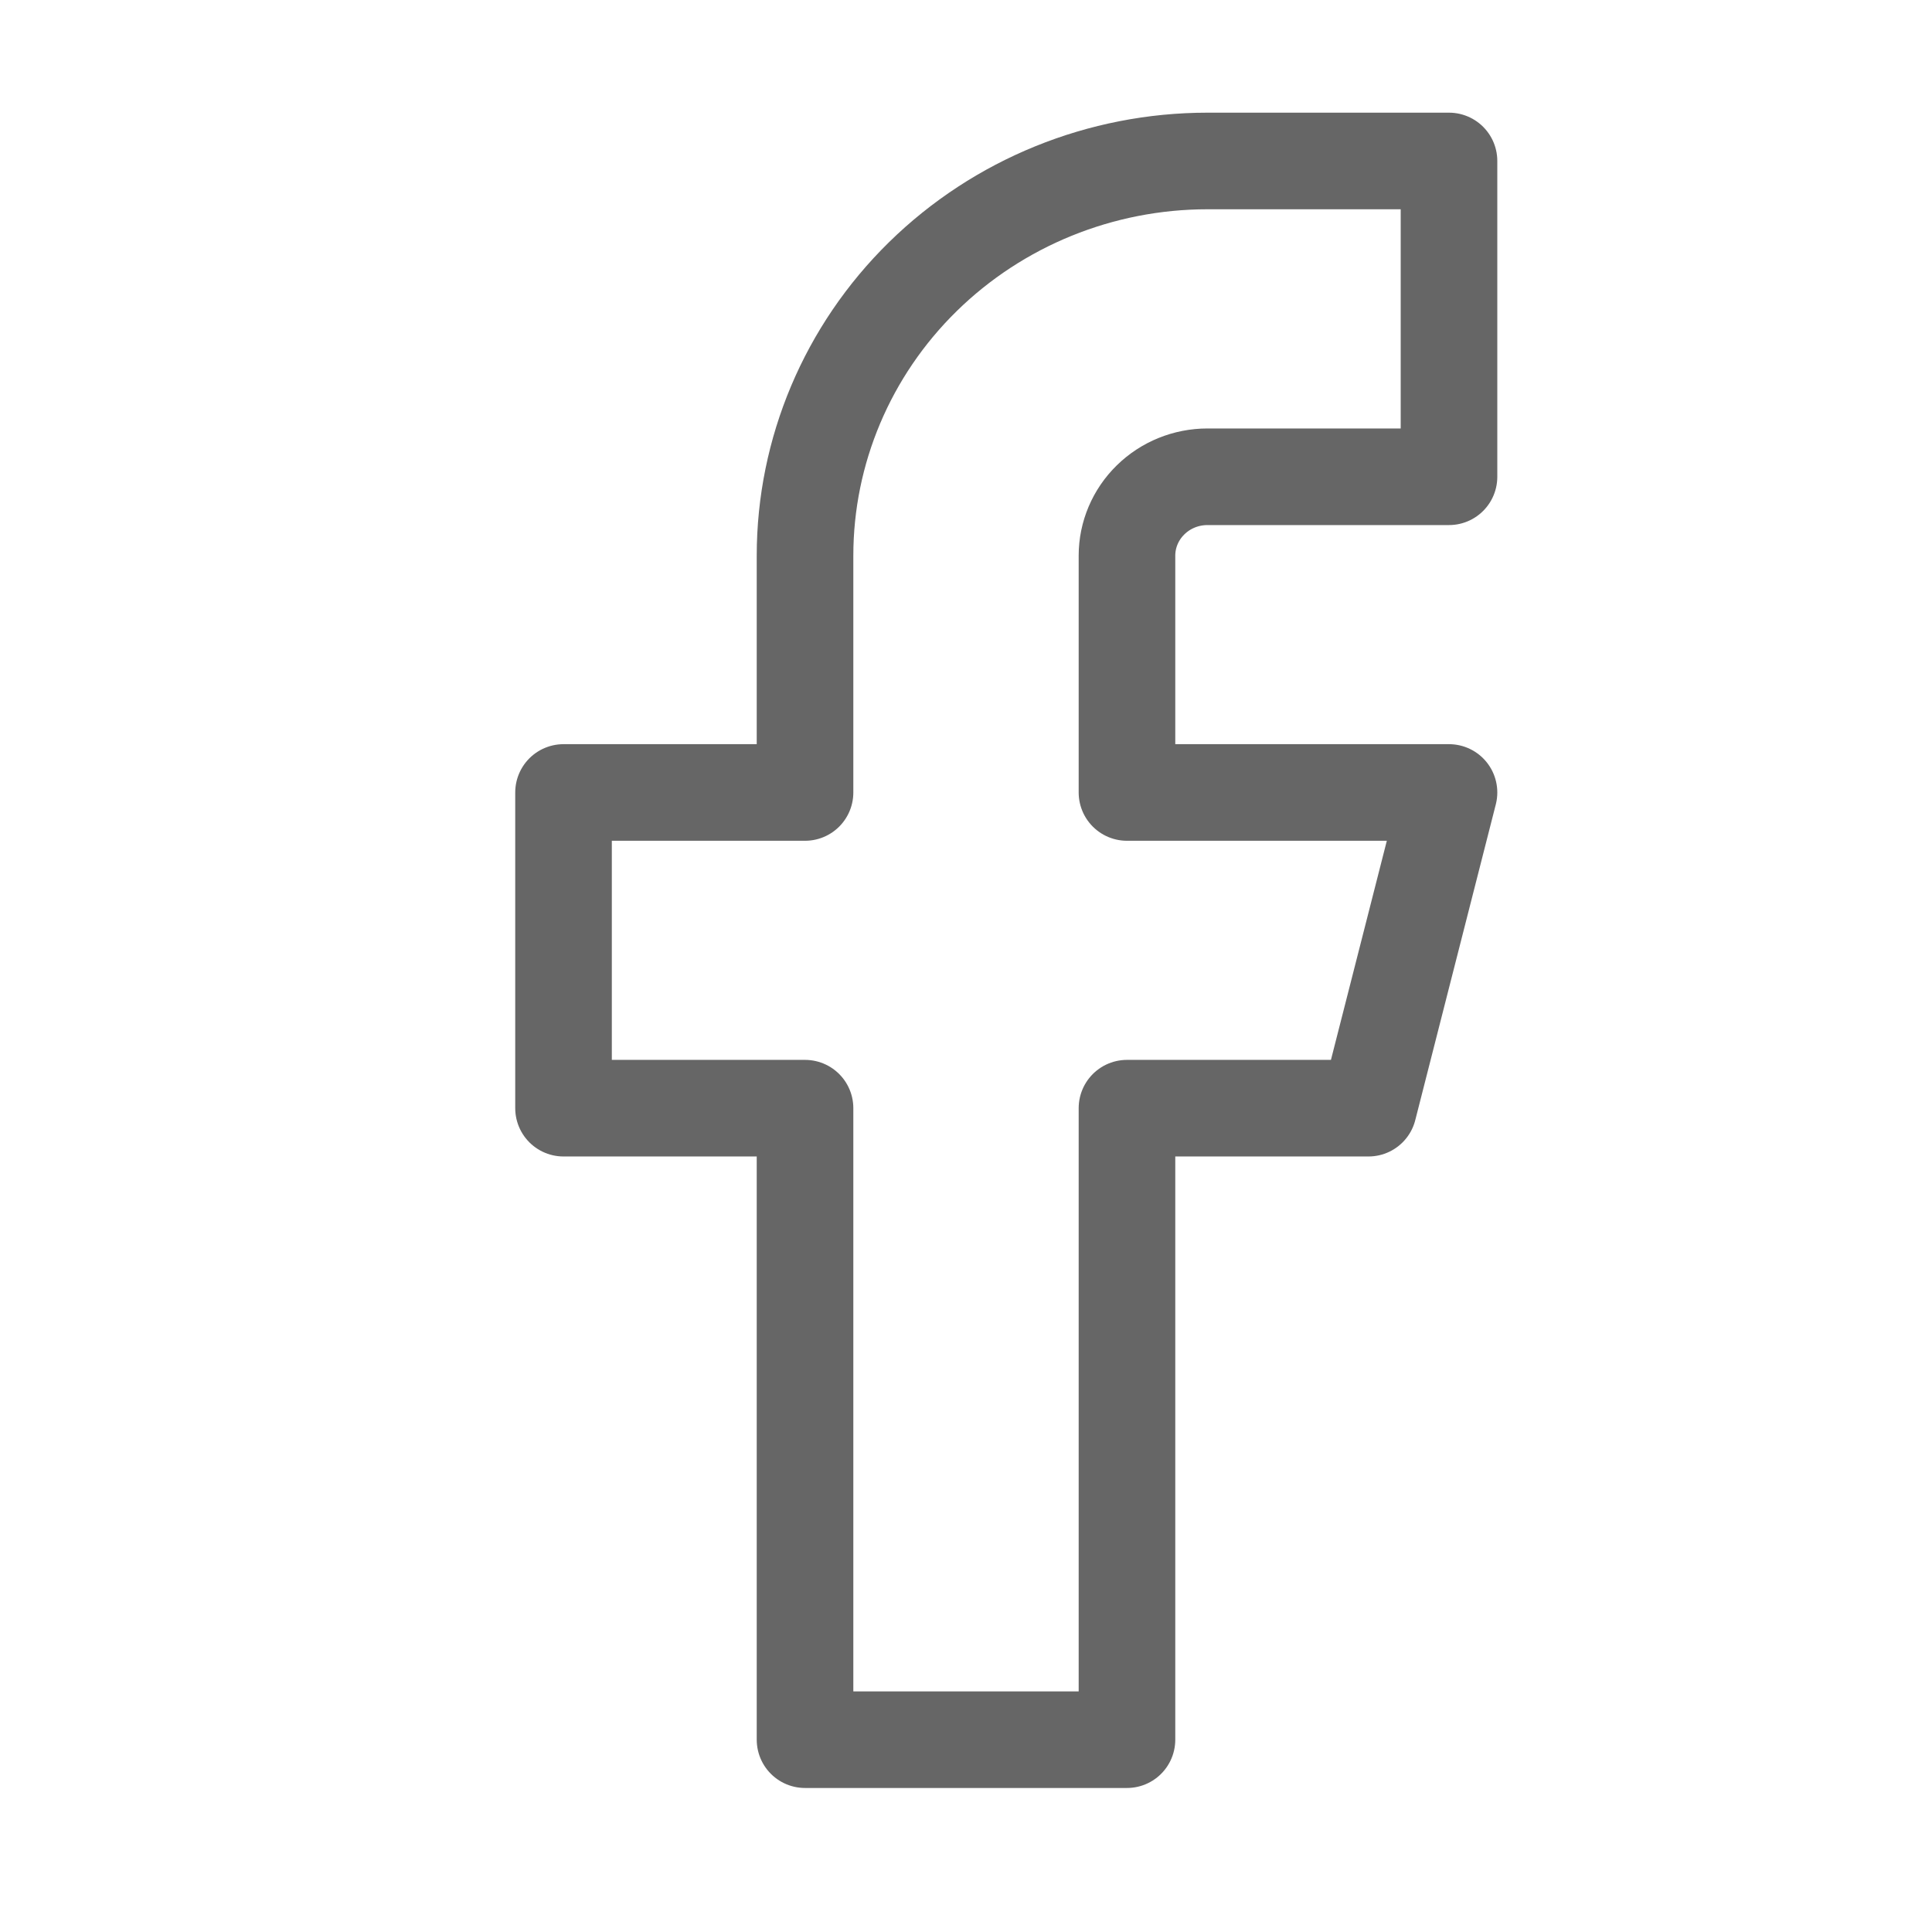
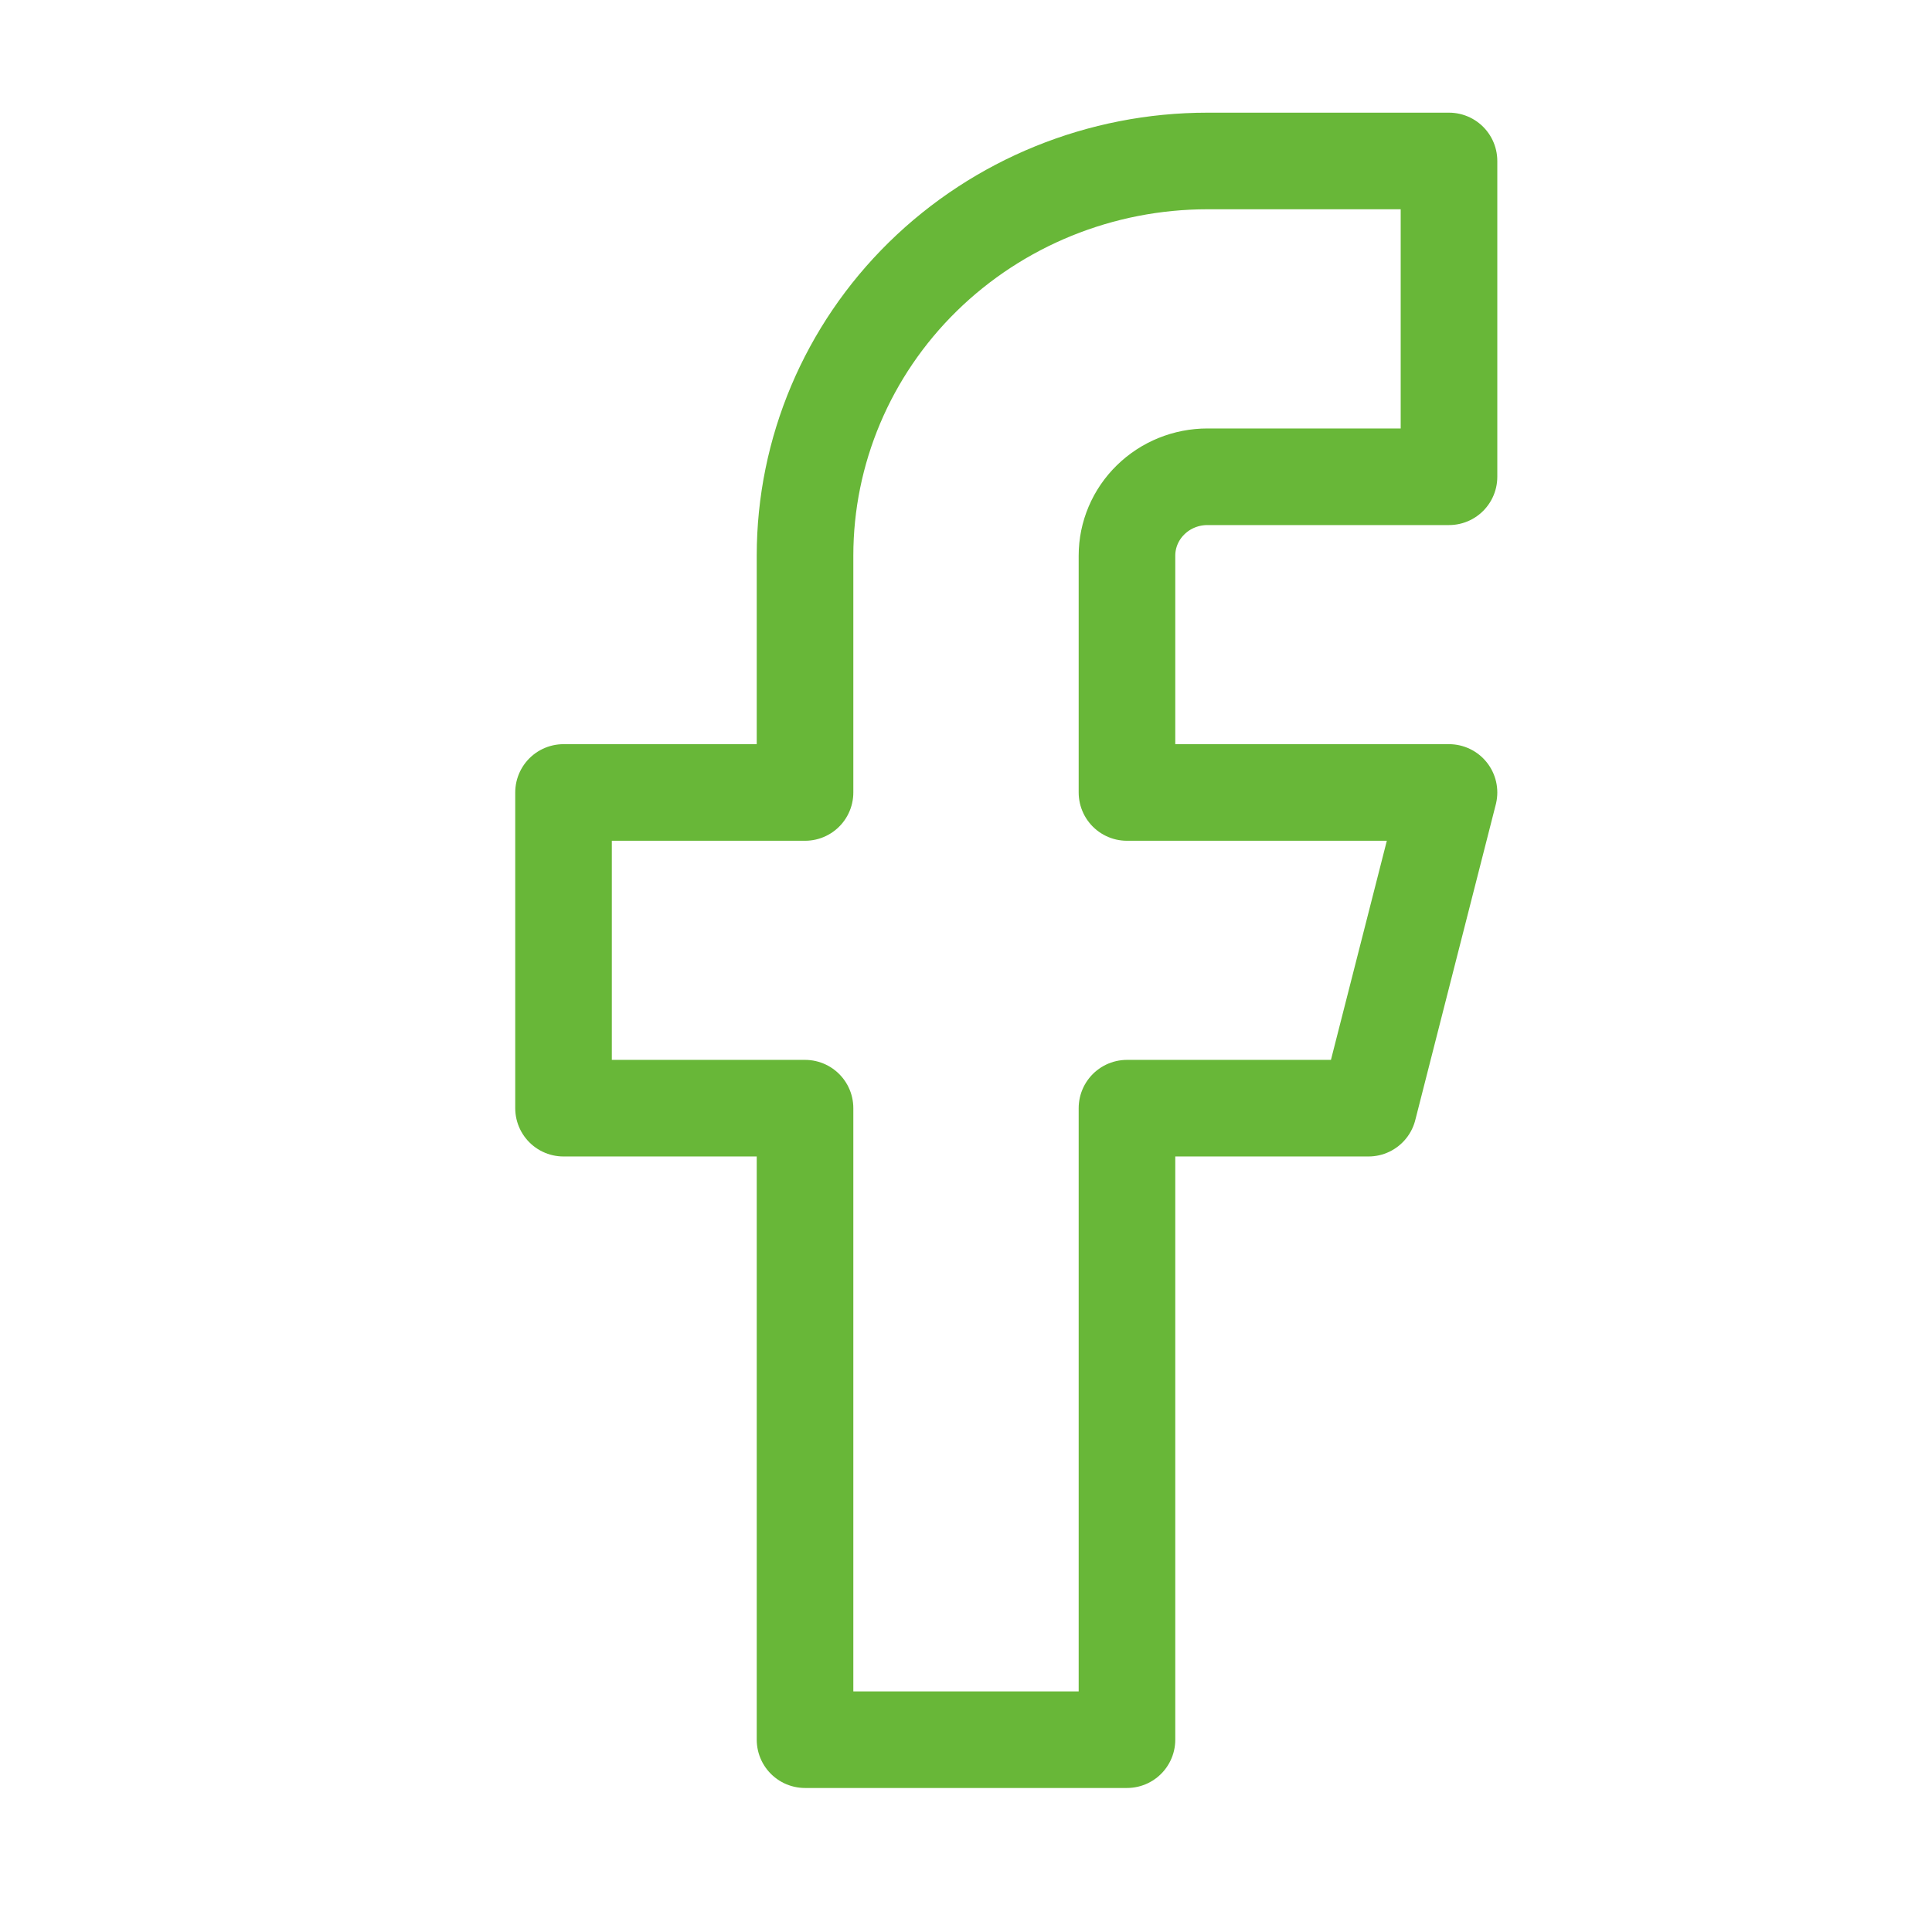
<svg xmlns="http://www.w3.org/2000/svg" width="22" height="22" viewBox="0 0 22 22" fill="none">
-   <path d="M16.5 1.833H13.75C12.534 1.833 11.369 2.307 10.509 3.15C9.65 3.992 9.167 5.136 9.167 6.327V9.024H6.417V12.619H9.167V19.81H12.833V12.619H15.583L16.5 9.024H12.833V6.327C12.833 6.089 12.93 5.86 13.102 5.692C13.274 5.523 13.507 5.429 13.75 5.429H16.5V1.833Z" stroke="#666666" stroke-width="1.1" stroke-linecap="round" stroke-linejoin="round" />
+   <path d="M16.5 1.833H13.75C12.534 1.833 11.369 2.307 10.509 3.15C9.65 3.992 9.167 5.136 9.167 6.327V9.024H6.417V12.619H9.167V19.81H12.833V12.619H15.583L16.5 9.024H12.833V6.327C12.833 6.089 12.93 5.86 13.102 5.692C13.274 5.523 13.507 5.429 13.75 5.429H16.5V1.833Z" stroke="#68B738" stroke-width="1.1" stroke-linecap="round" stroke-linejoin="round" />
</svg>
